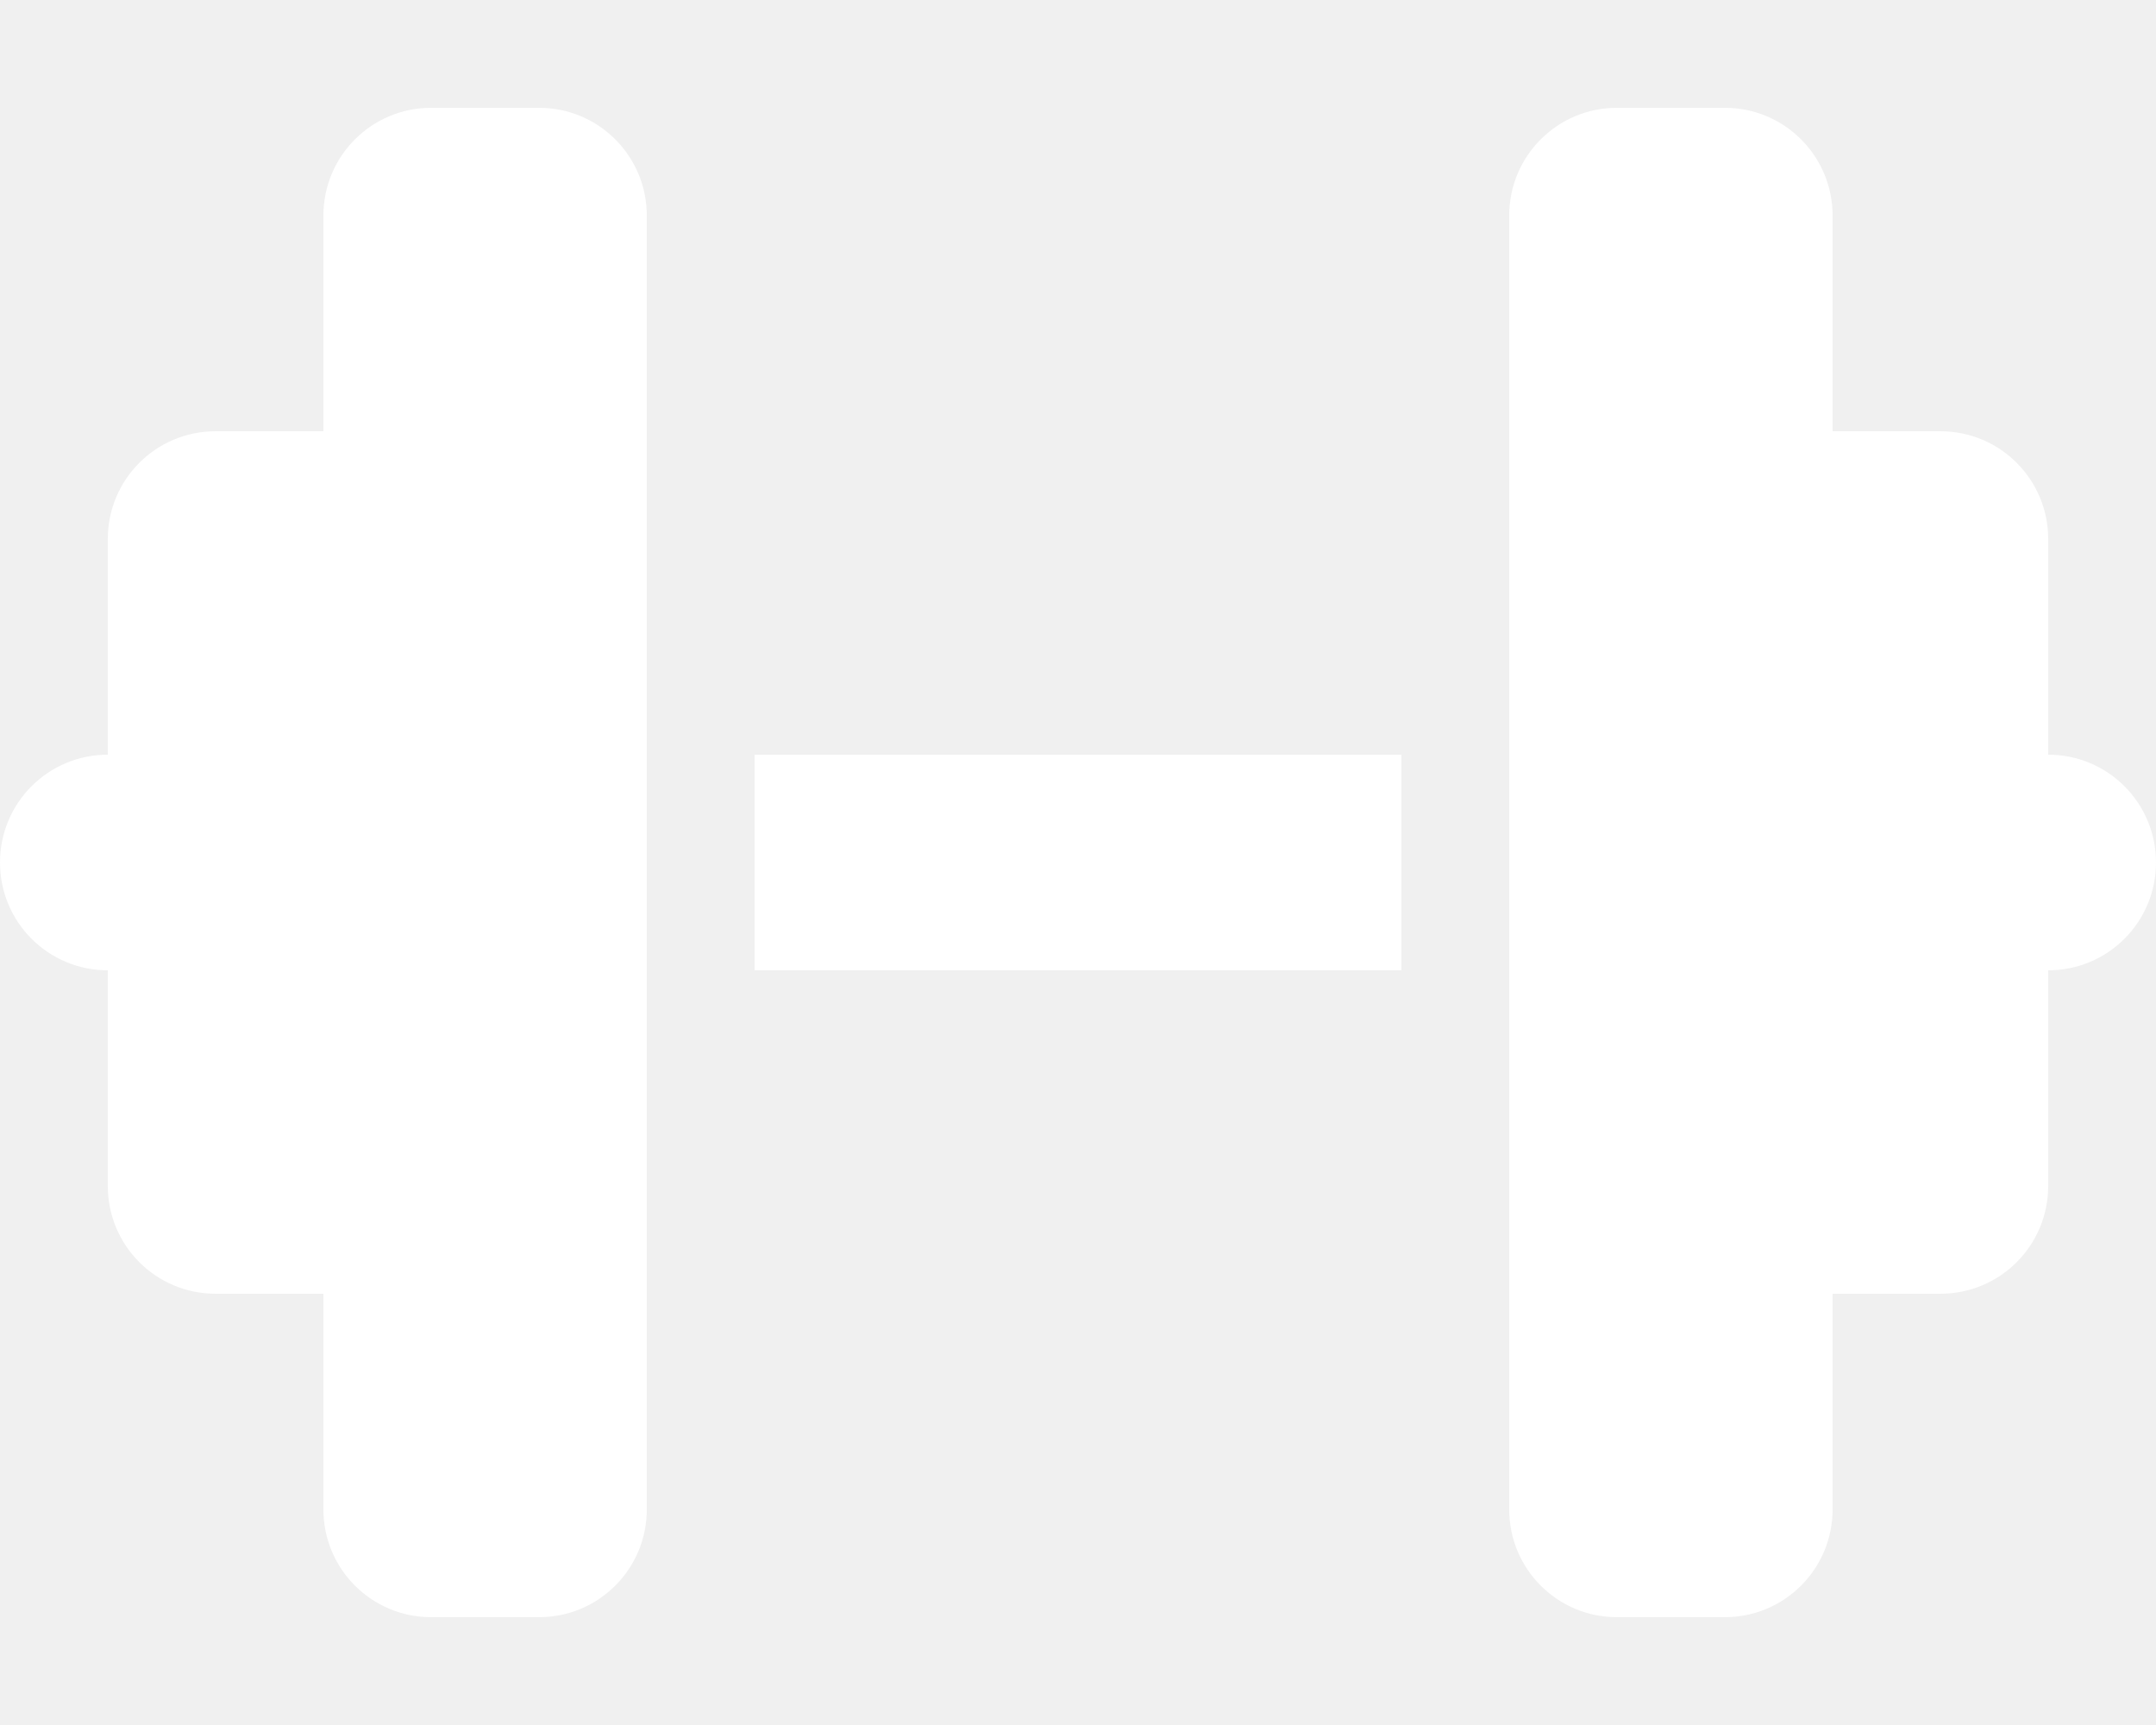
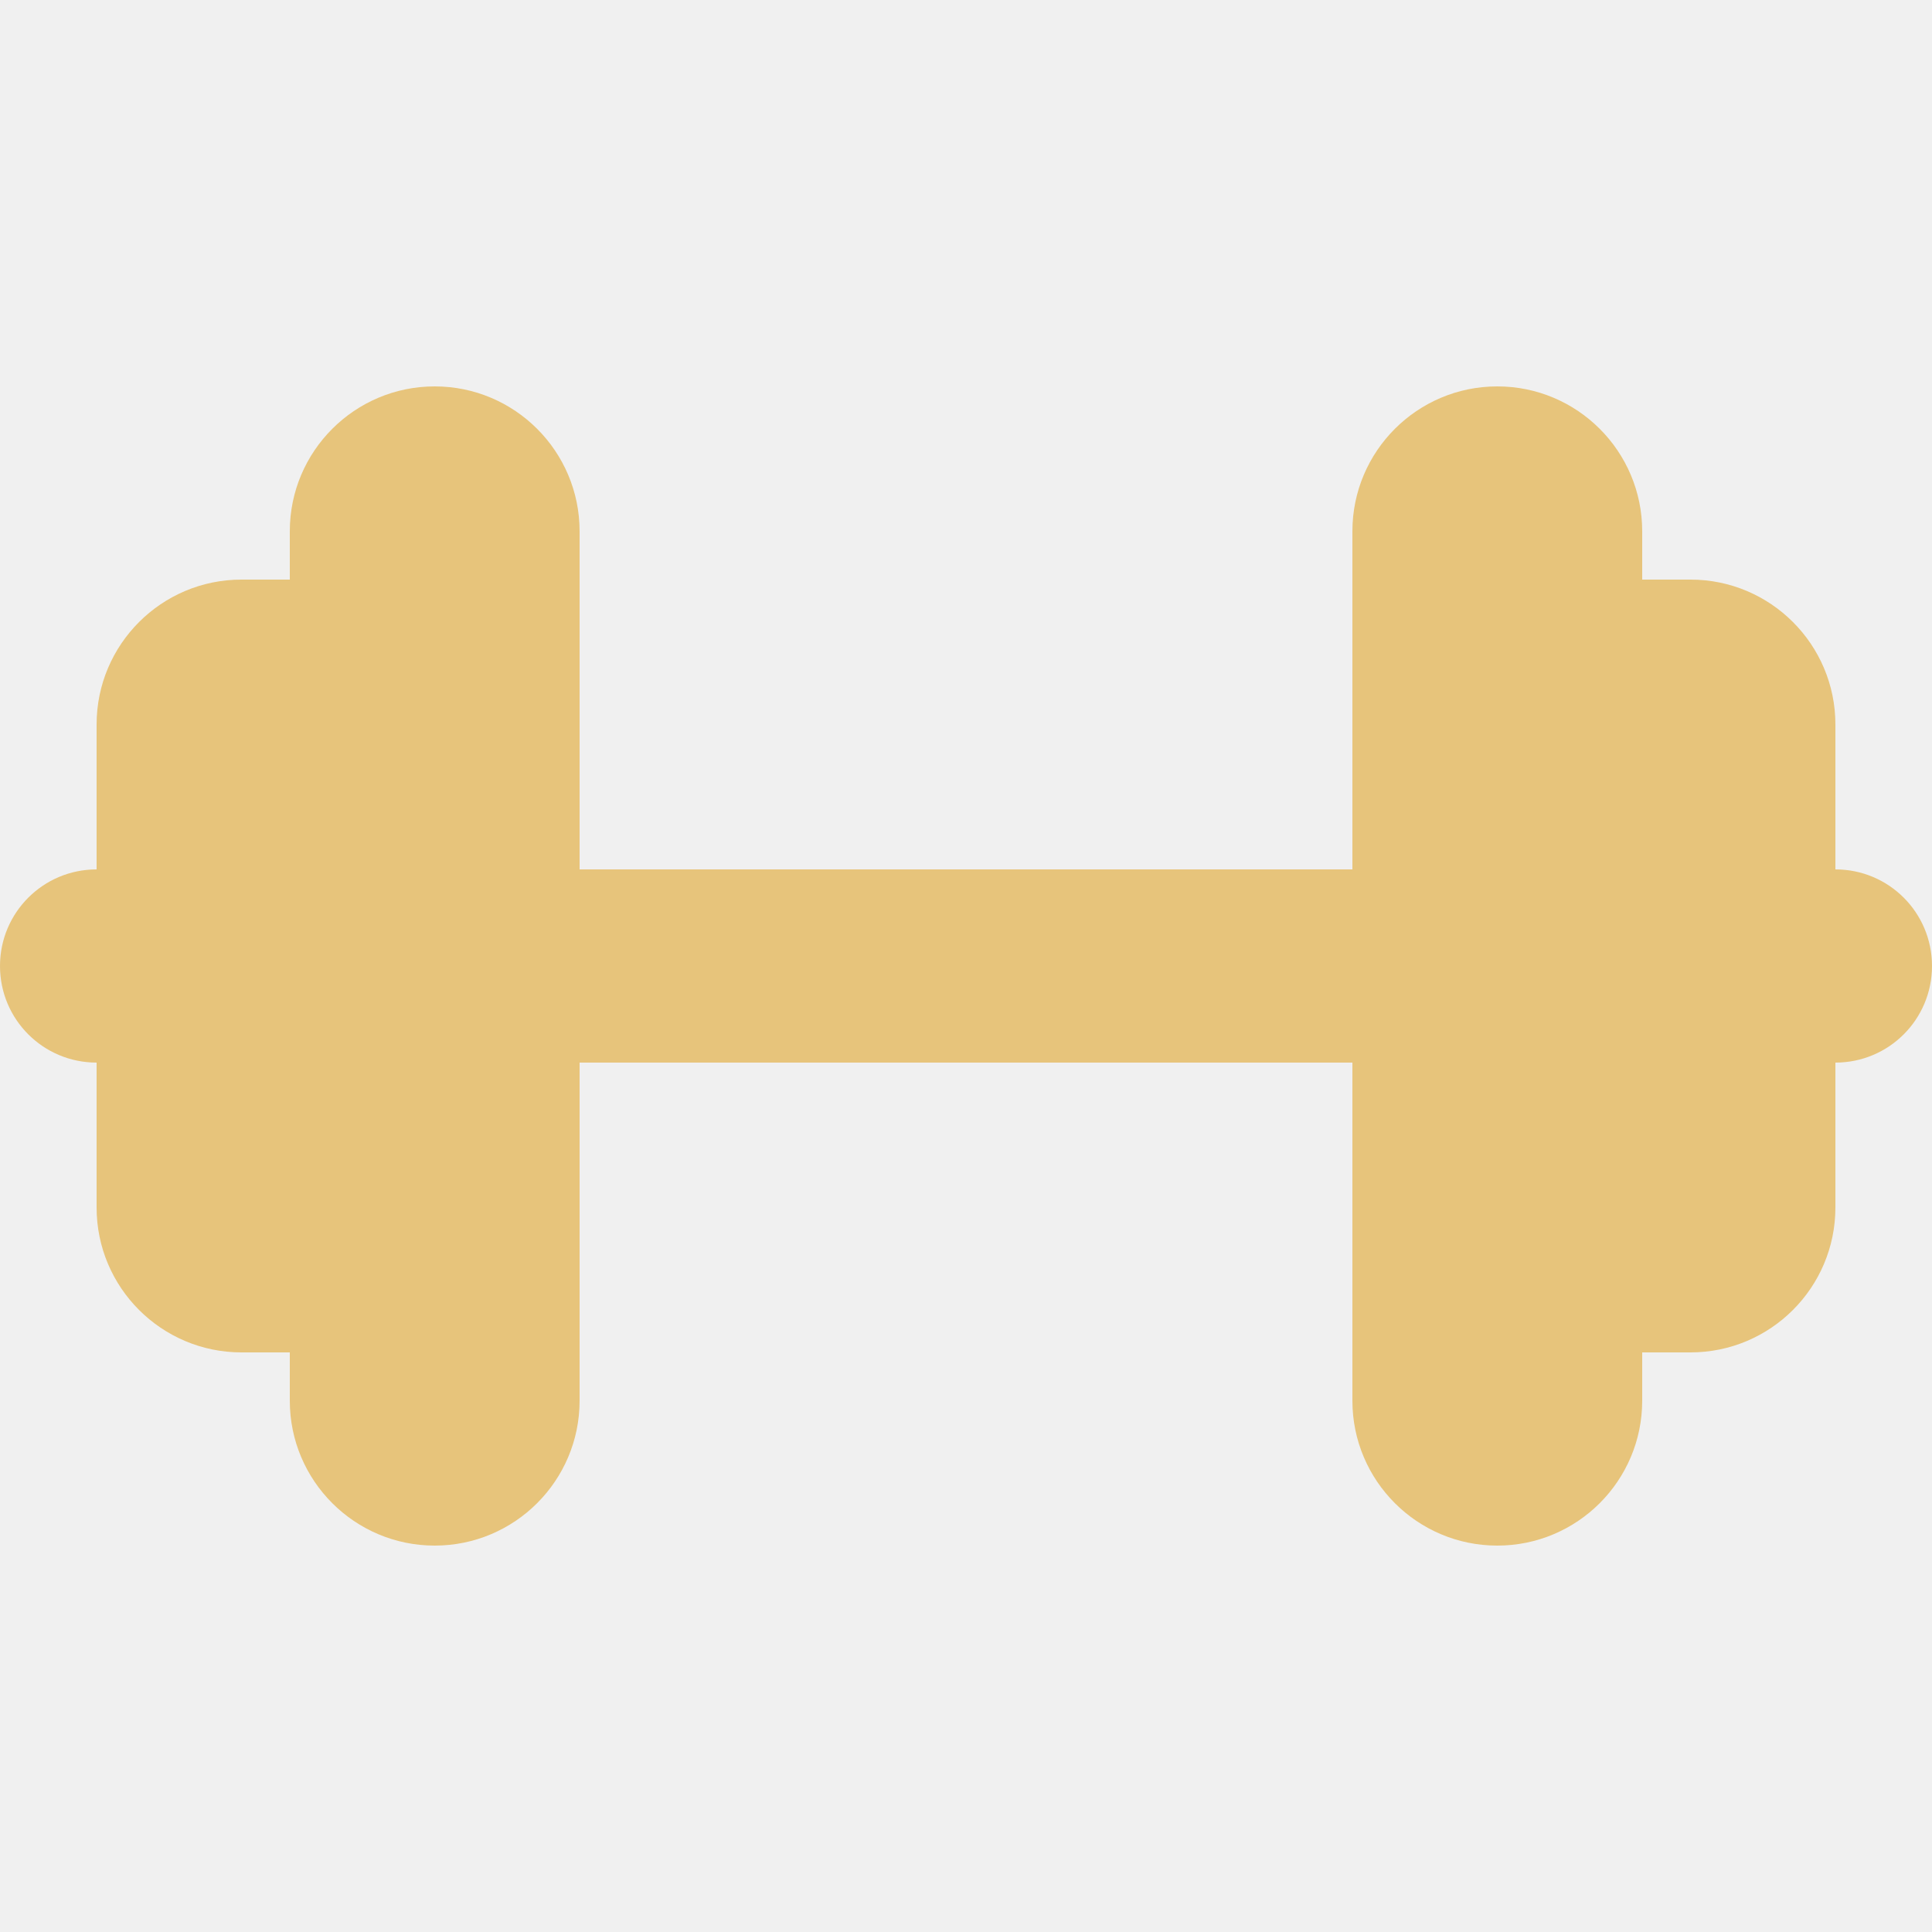
- <svg xmlns="http://www.w3.org/2000/svg" height="20" width="25" viewBox="0 0 640 512">
-   <path fill="#ffffff" d="M96 64c0-17.7 14.3-32 32-32l32 0c17.7 0 32 14.3 32 32l0 160 0 64 0 160c0 17.7-14.3 32-32 32l-32 0c-17.7 0-32-14.3-32-32l0-64-32 0c-17.7 0-32-14.3-32-32l0-64c-17.7 0-32-14.3-32-32s14.3-32 32-32l0-64c0-17.7 14.3-32 32-32l32 0 0-64zm448 0l0 64 32 0c17.7 0 32 14.3 32 32l0 64c17.7 0 32 14.3 32 32s-14.3 32-32 32l0 64c0 17.7-14.3 32-32 32l-32 0 0 64c0 17.7-14.3 32-32 32l-32 0c-17.7 0-32-14.3-32-32l0-160 0-64 0-160c0-17.7 14.3-32 32-32l32 0c17.7 0 32 14.3 32 32zM416 224l0 64-192 0 0-64 192 0z" />
+ <svg xmlns="http://www.w3.org/2000/svg" height="32" width="32" viewBox="0 0 640 640">
+   <path fill="rgb(231, 196, 123)" d="M96 176C96 149.5 117.5 128 144 128C170.5 128 192 149.5 192 176L192 288L448 288L448 176C448 149.5 469.5 128 496 128C522.5 128 544 149.5 544 176L544 192L560 192C586.5 192 608 213.5 608 240L608 288C625.7 288 640 302.3 640 320C640 337.7 625.7 352 608 352L608 400C608 426.5 586.5 448 560 448L544 448L544 464C544 490.5 522.5 512 496 512C469.5 512 448 490.5 448 464L448 352L192 352L192 464C192 490.5 170.5 512 144 512C117.5 512 96 490.5 96 464L96 448L80 448C53.5 448 32 426.5 32 400L32 352C14.3 352 0 337.7 0 320C0 302.3 14.3 288 32 288L32 240C32 213.5 53.5 192 80 192L96 192L96 176z" />
</svg>
